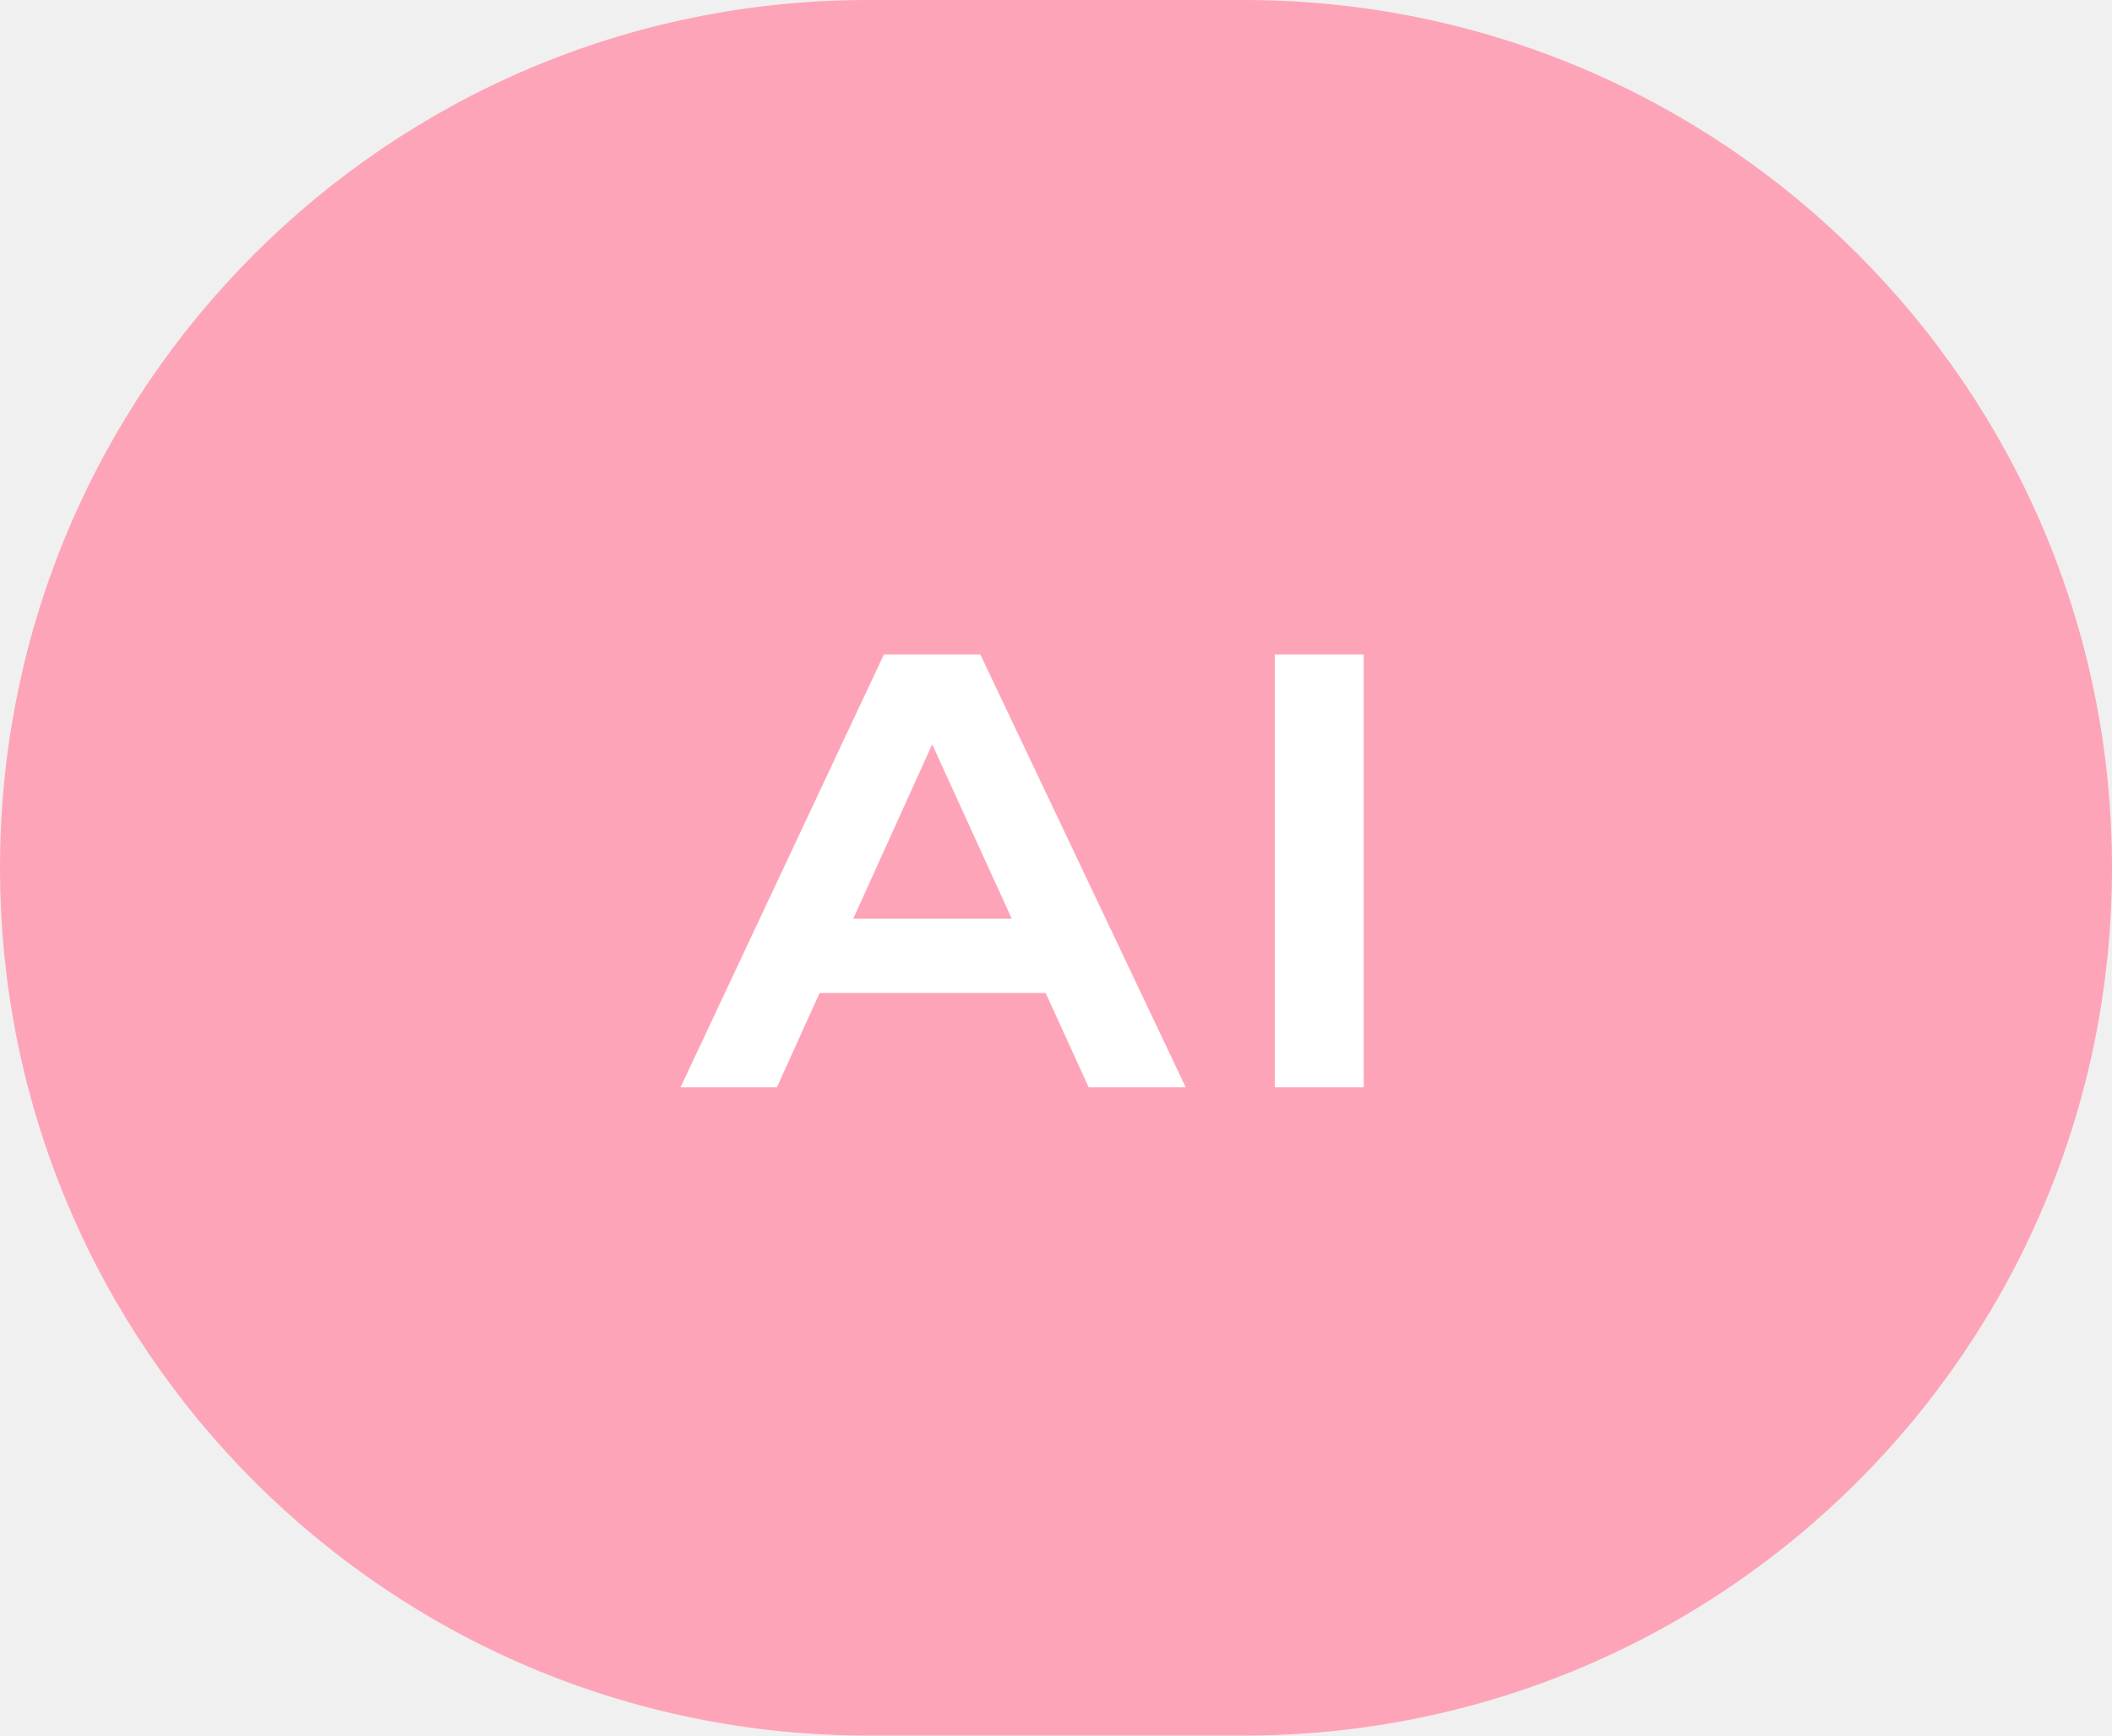
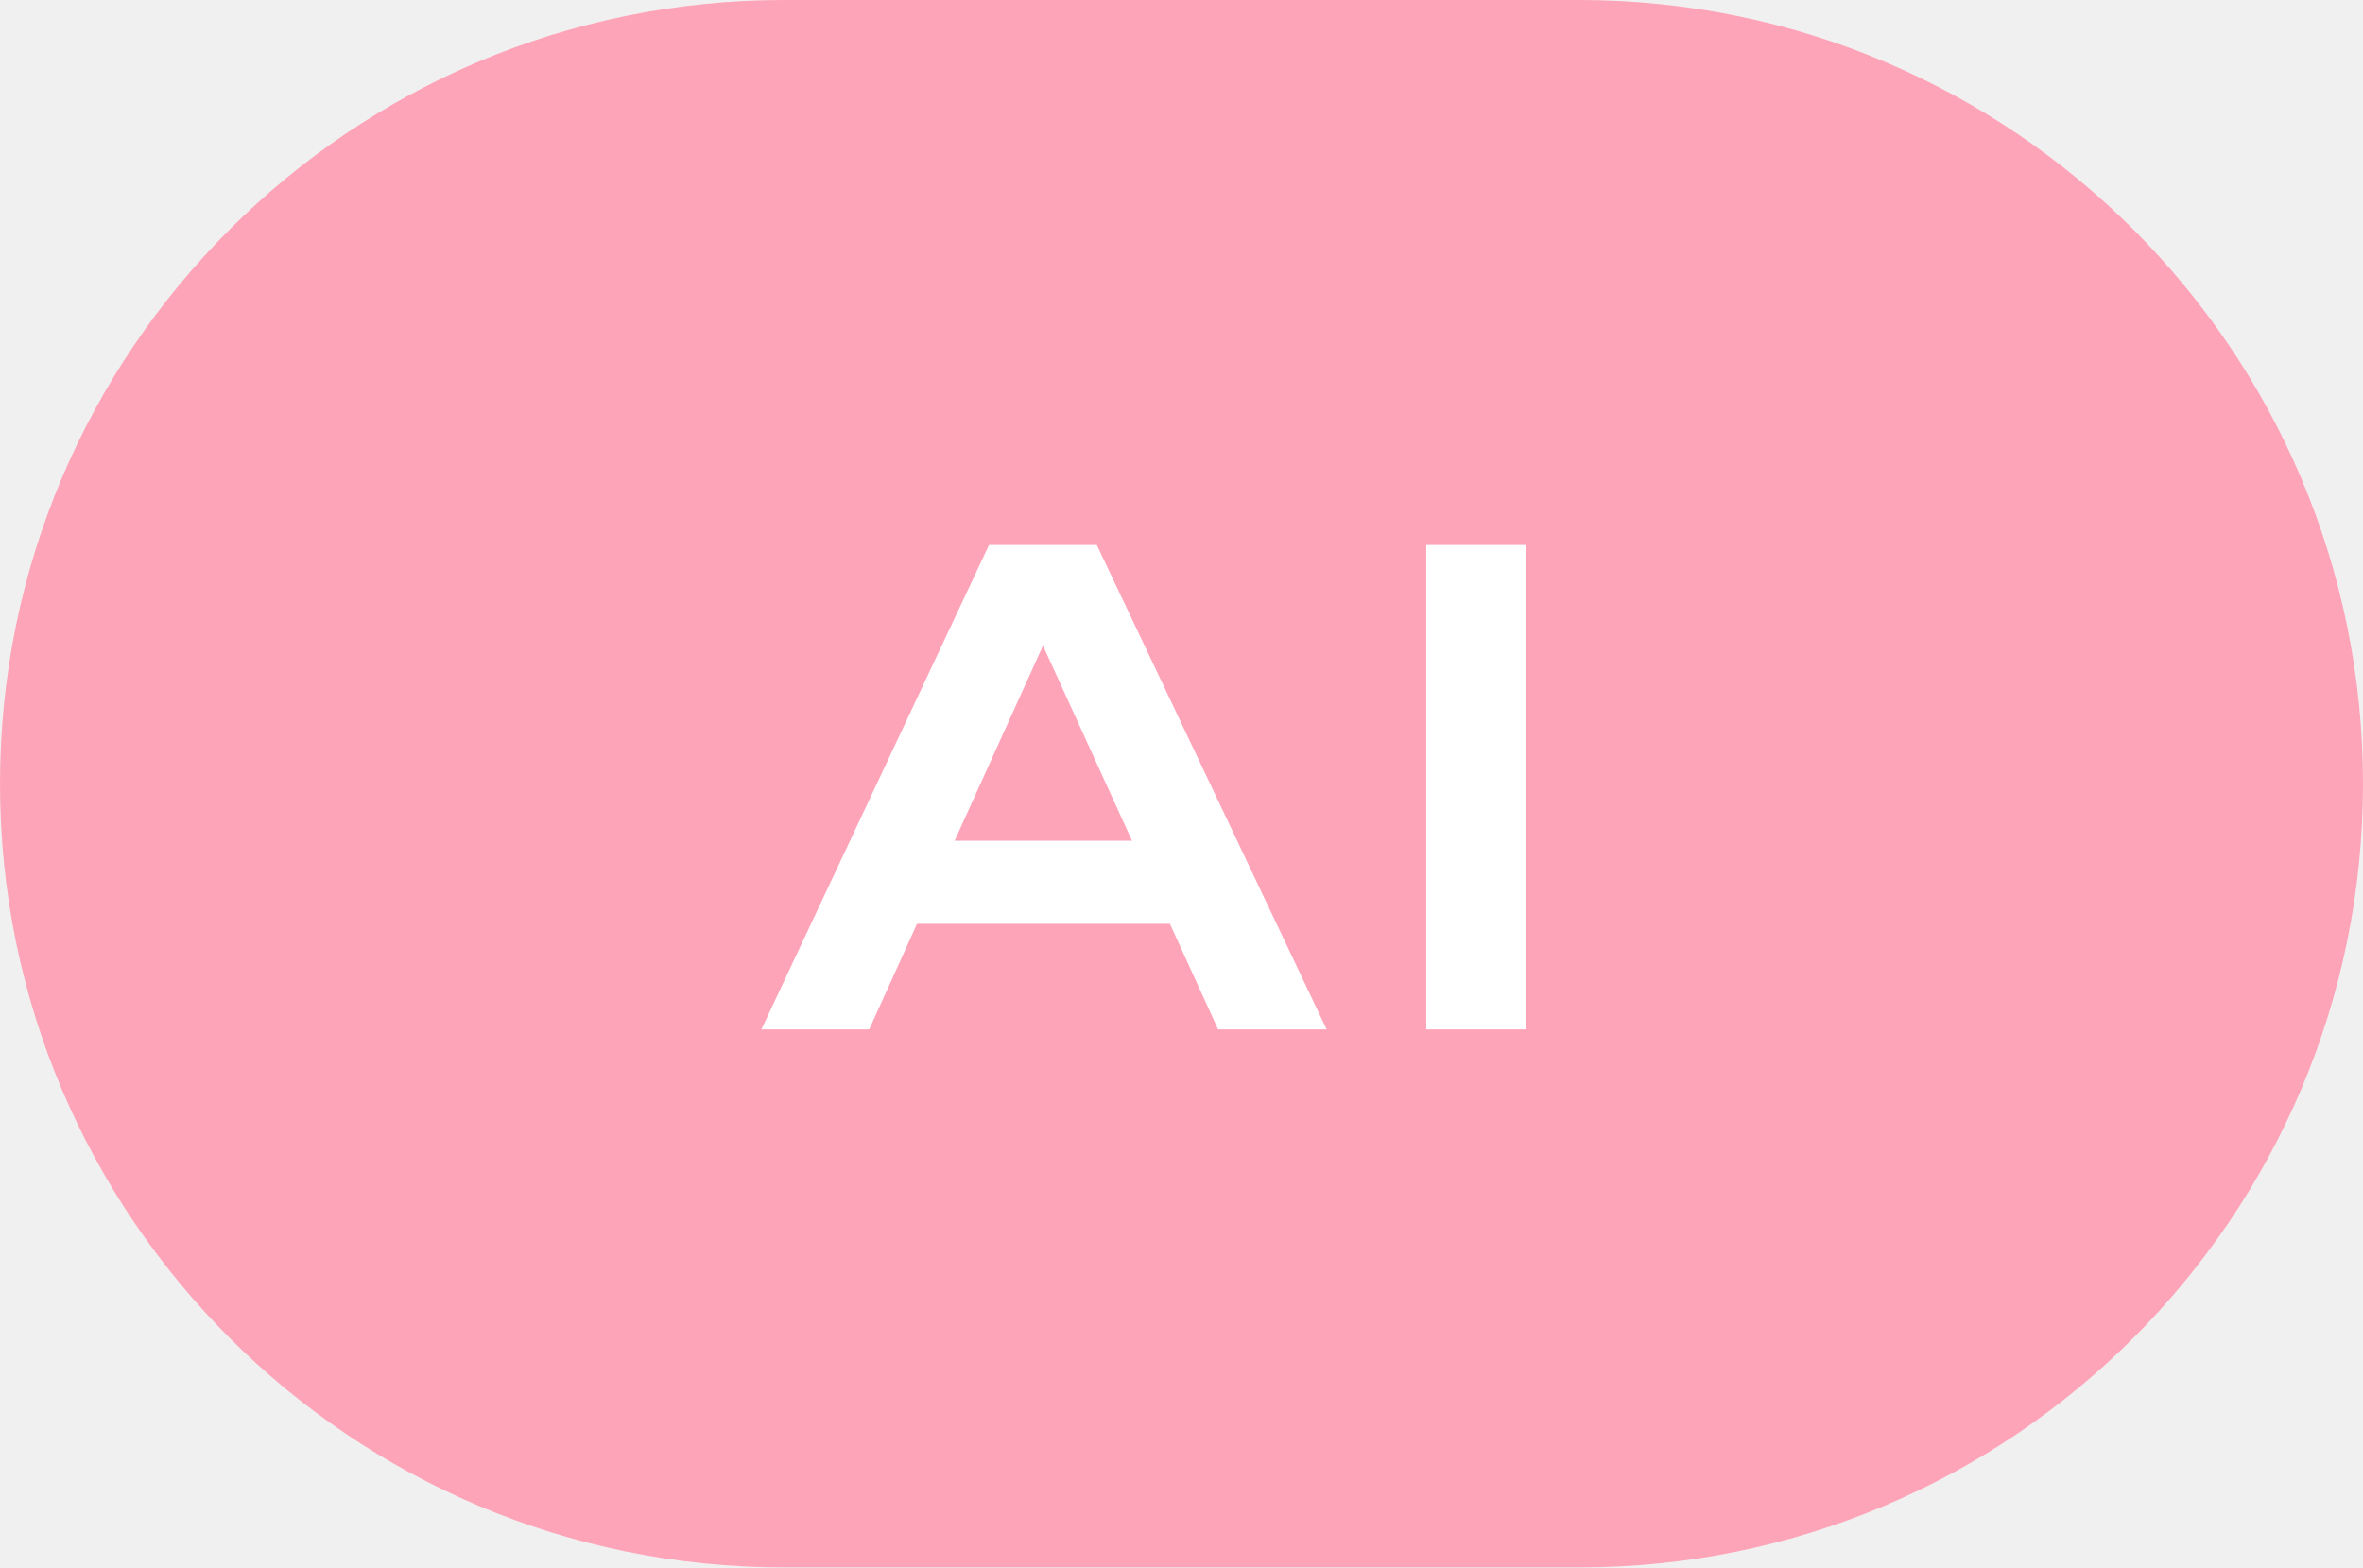
- <svg xmlns="http://www.w3.org/2000/svg" width="101" height="83" viewBox="0 0 101 83" fill="none">
-   <rect width="101" height="83" rx="41.5" fill="#FEA4B9" />
-   <path d="M37.696 47.488V43.936H51.392V47.488H37.696ZM32.544 52L42.272 31.296H46.88L56.704 52H52.064L43.552 33.344H45.6L37.152 52H32.544ZM60.962 31.296H65.218V52H60.962V31.296Z" fill="white" />
+ <svg xmlns="http://www.w3.org/2000/svg" width="101" height="67" viewBox="0 0 101 67" fill="none">
+   <rect width="101" height="67" rx="33.5" fill="#FEA4B9" />
+   <path d="M37.696 39.488V35.936H51.392V39.488H37.696ZM32.544 44L42.272 23.296H46.88L56.704 44H52.064L43.552 25.344H45.6L37.152 44H32.544ZM60.962 23.296H65.218V44H60.962V23.296Z" fill="white" />
</svg>
